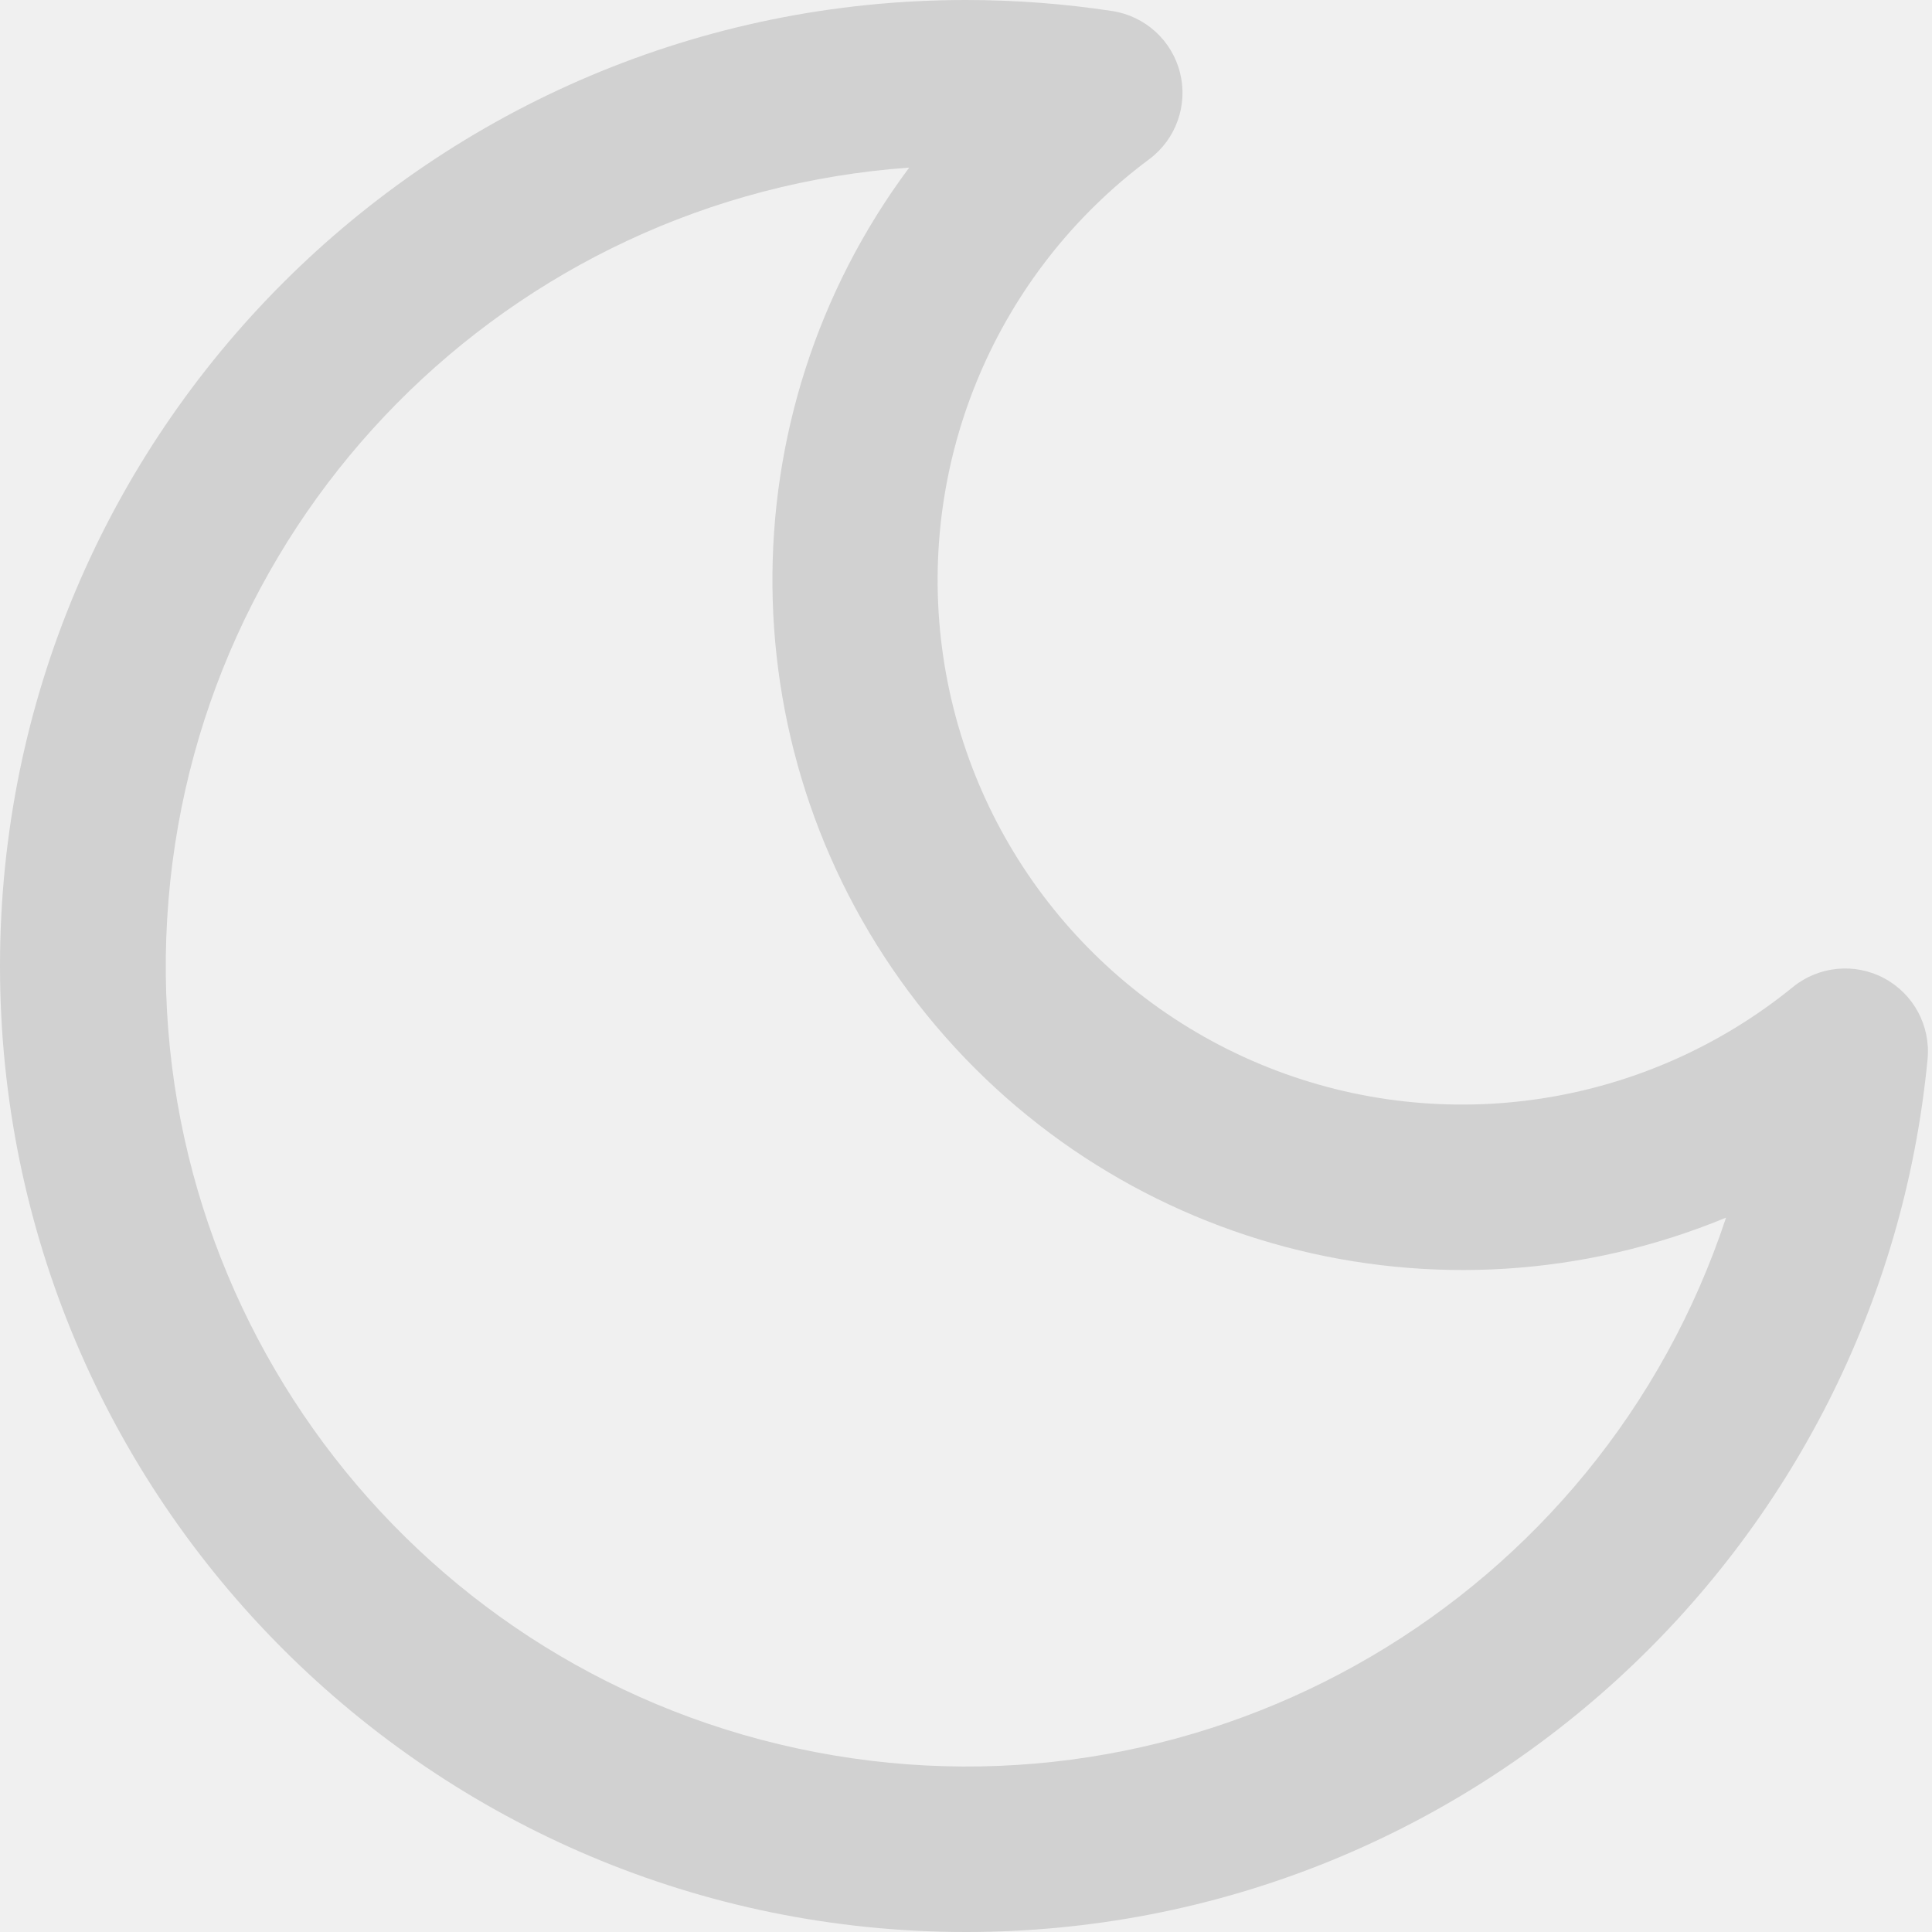
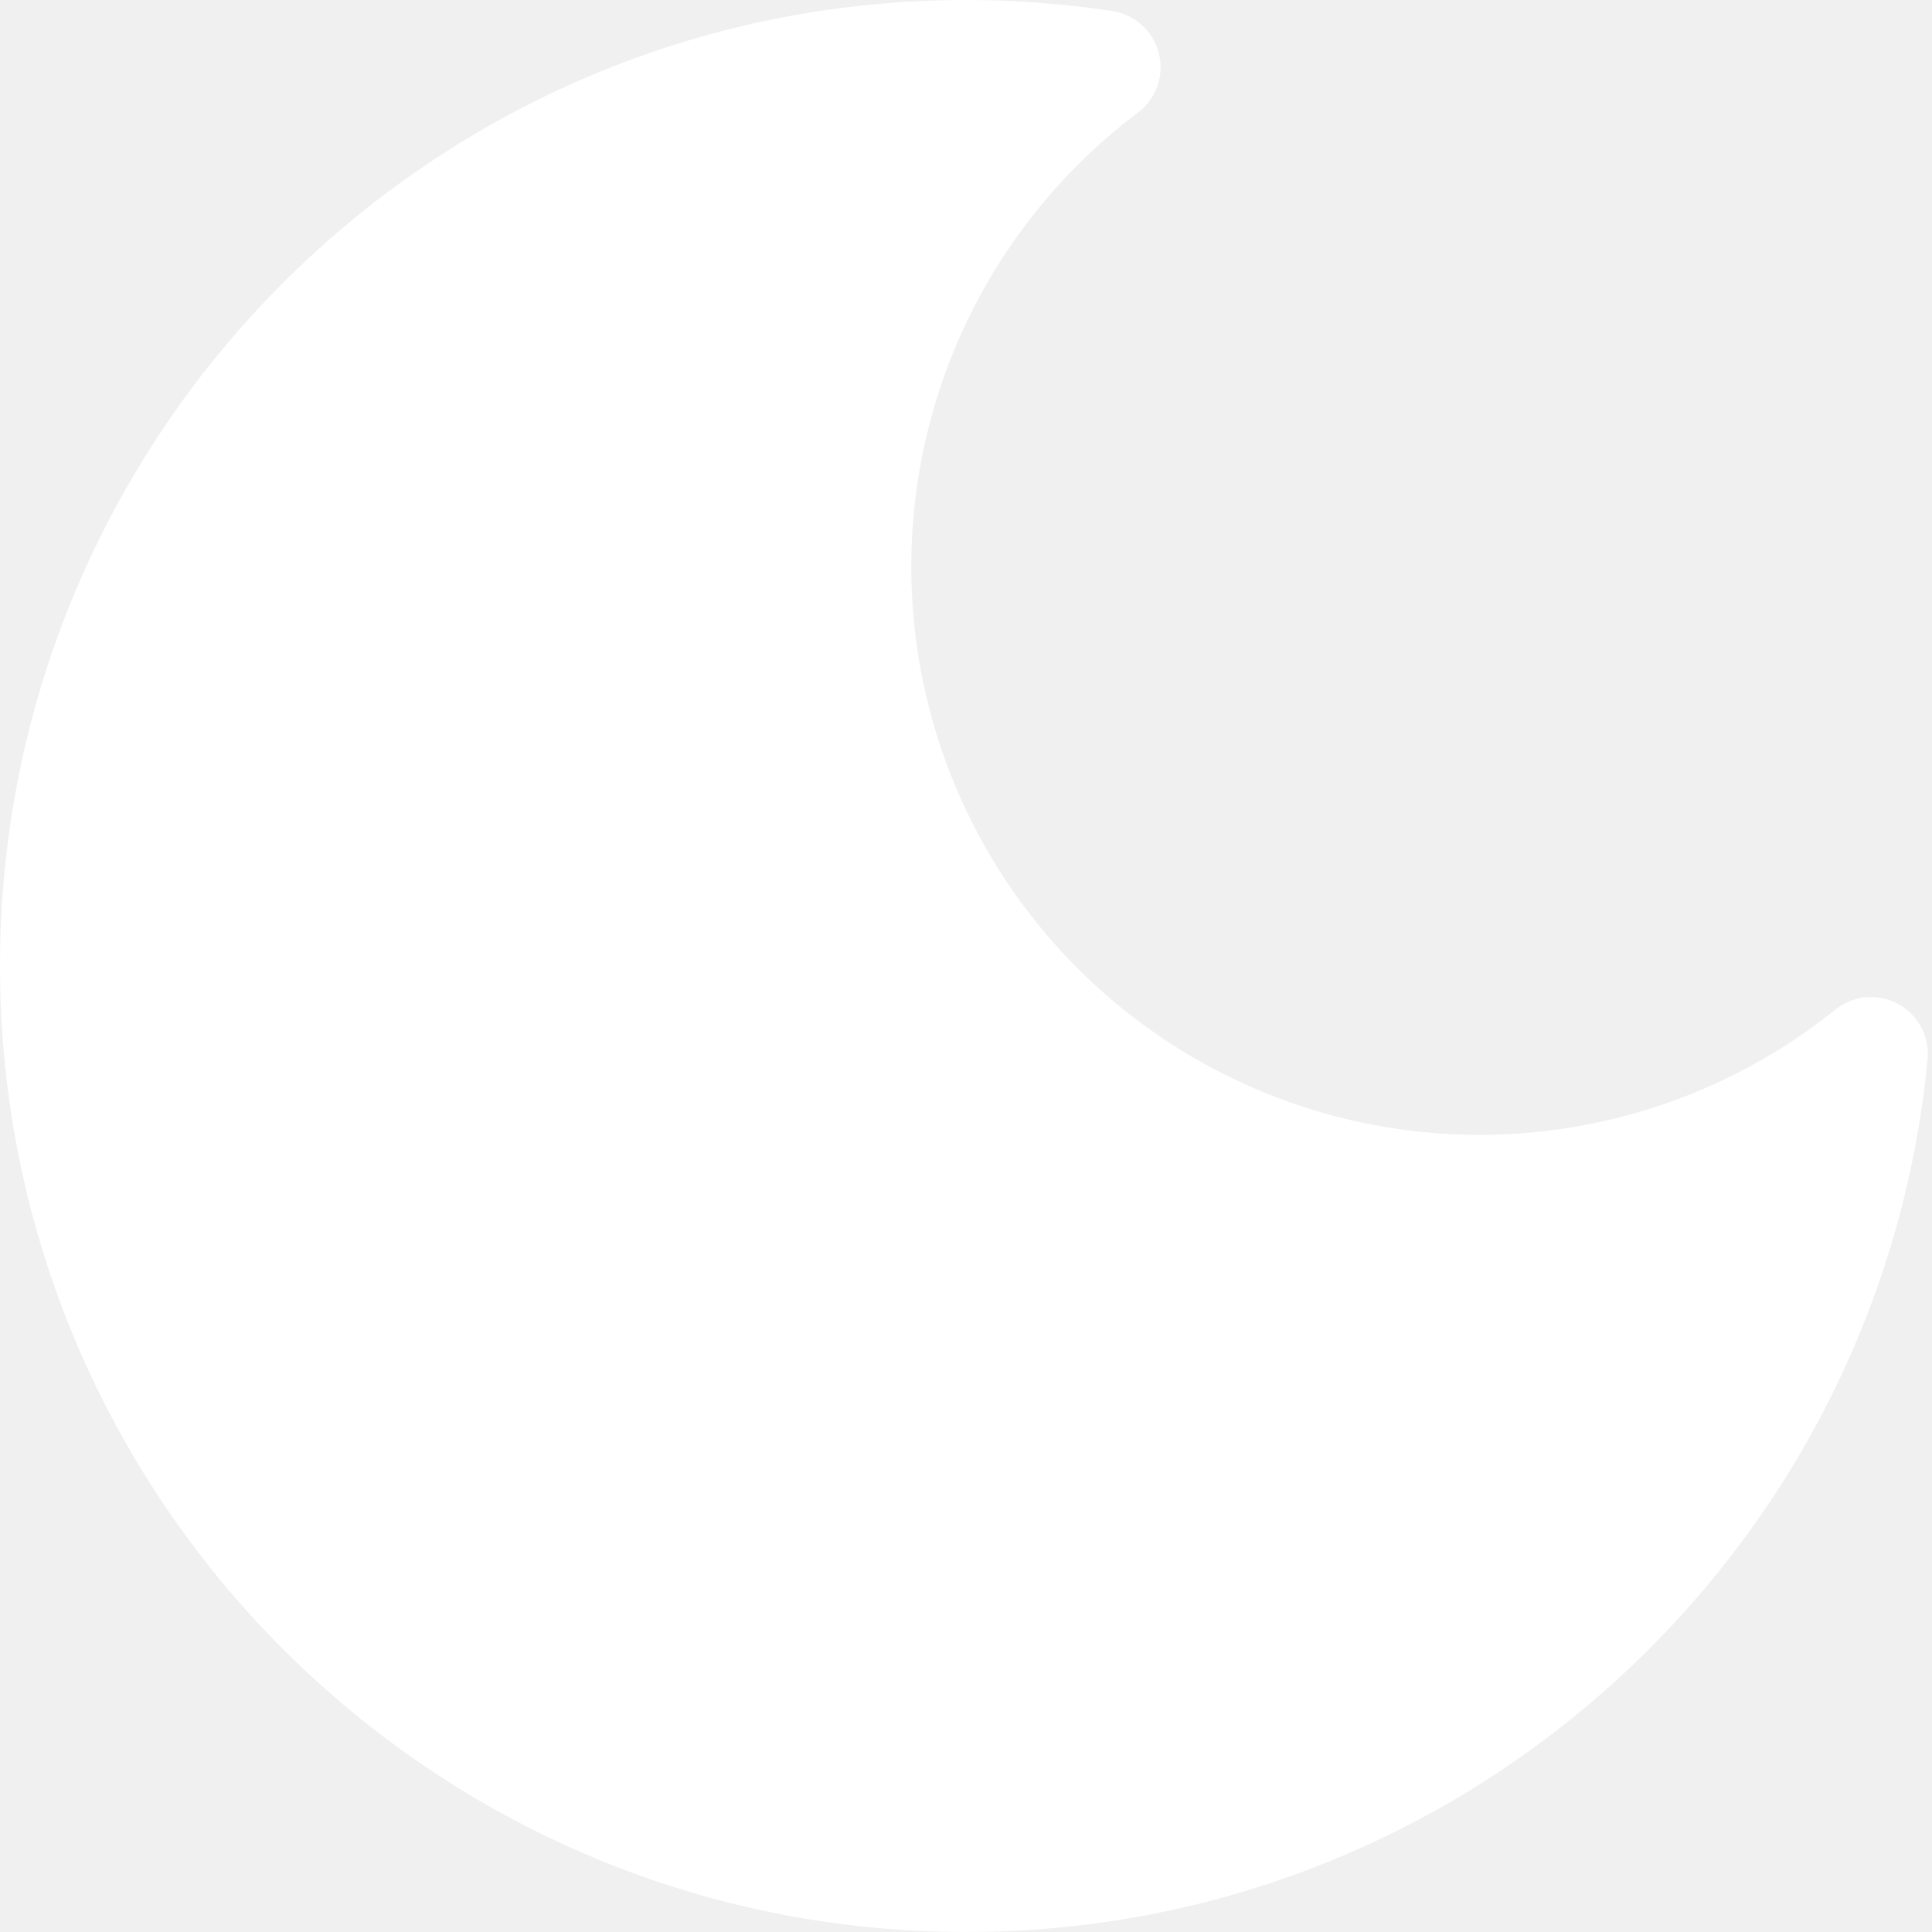
<svg xmlns="http://www.w3.org/2000/svg" width="20" height="20" viewBox="0 0 20 20" fill="none">
-   <path fill-rule="evenodd" clip-rule="evenodd" d="M9.413 1.735a8.286 8.286 0 1 0 8.455 10.87 7.143 7.143 0 0 1-8.456-10.87ZM0 10C0 4.477 4.477 0 10 0c.514 0 1.02.039 1.513.114a.857.857 0 0 1 .384 1.534 5.429 5.429 0 1 0 6.663 8.57.857.857 0 0 1 1.394.747C19.468 16.035 15.197 20 10 20 4.477 20 0 15.523 0 10Z" fill="#D1D1D1" />
+   <path d="M10 0C4.477 0 0 4.477 0 10s4.477 10 10 10c5.197 0 9.468-3.964 9.954-9.034a.588.588 0 0 0-.956-.513 5.882 5.882 0 1 1-7.22-9.286.588.588 0 0 0-.265-1.053A10.063 10.063 0 0 0 10 0Z" fill="#fff" />
</svg>
